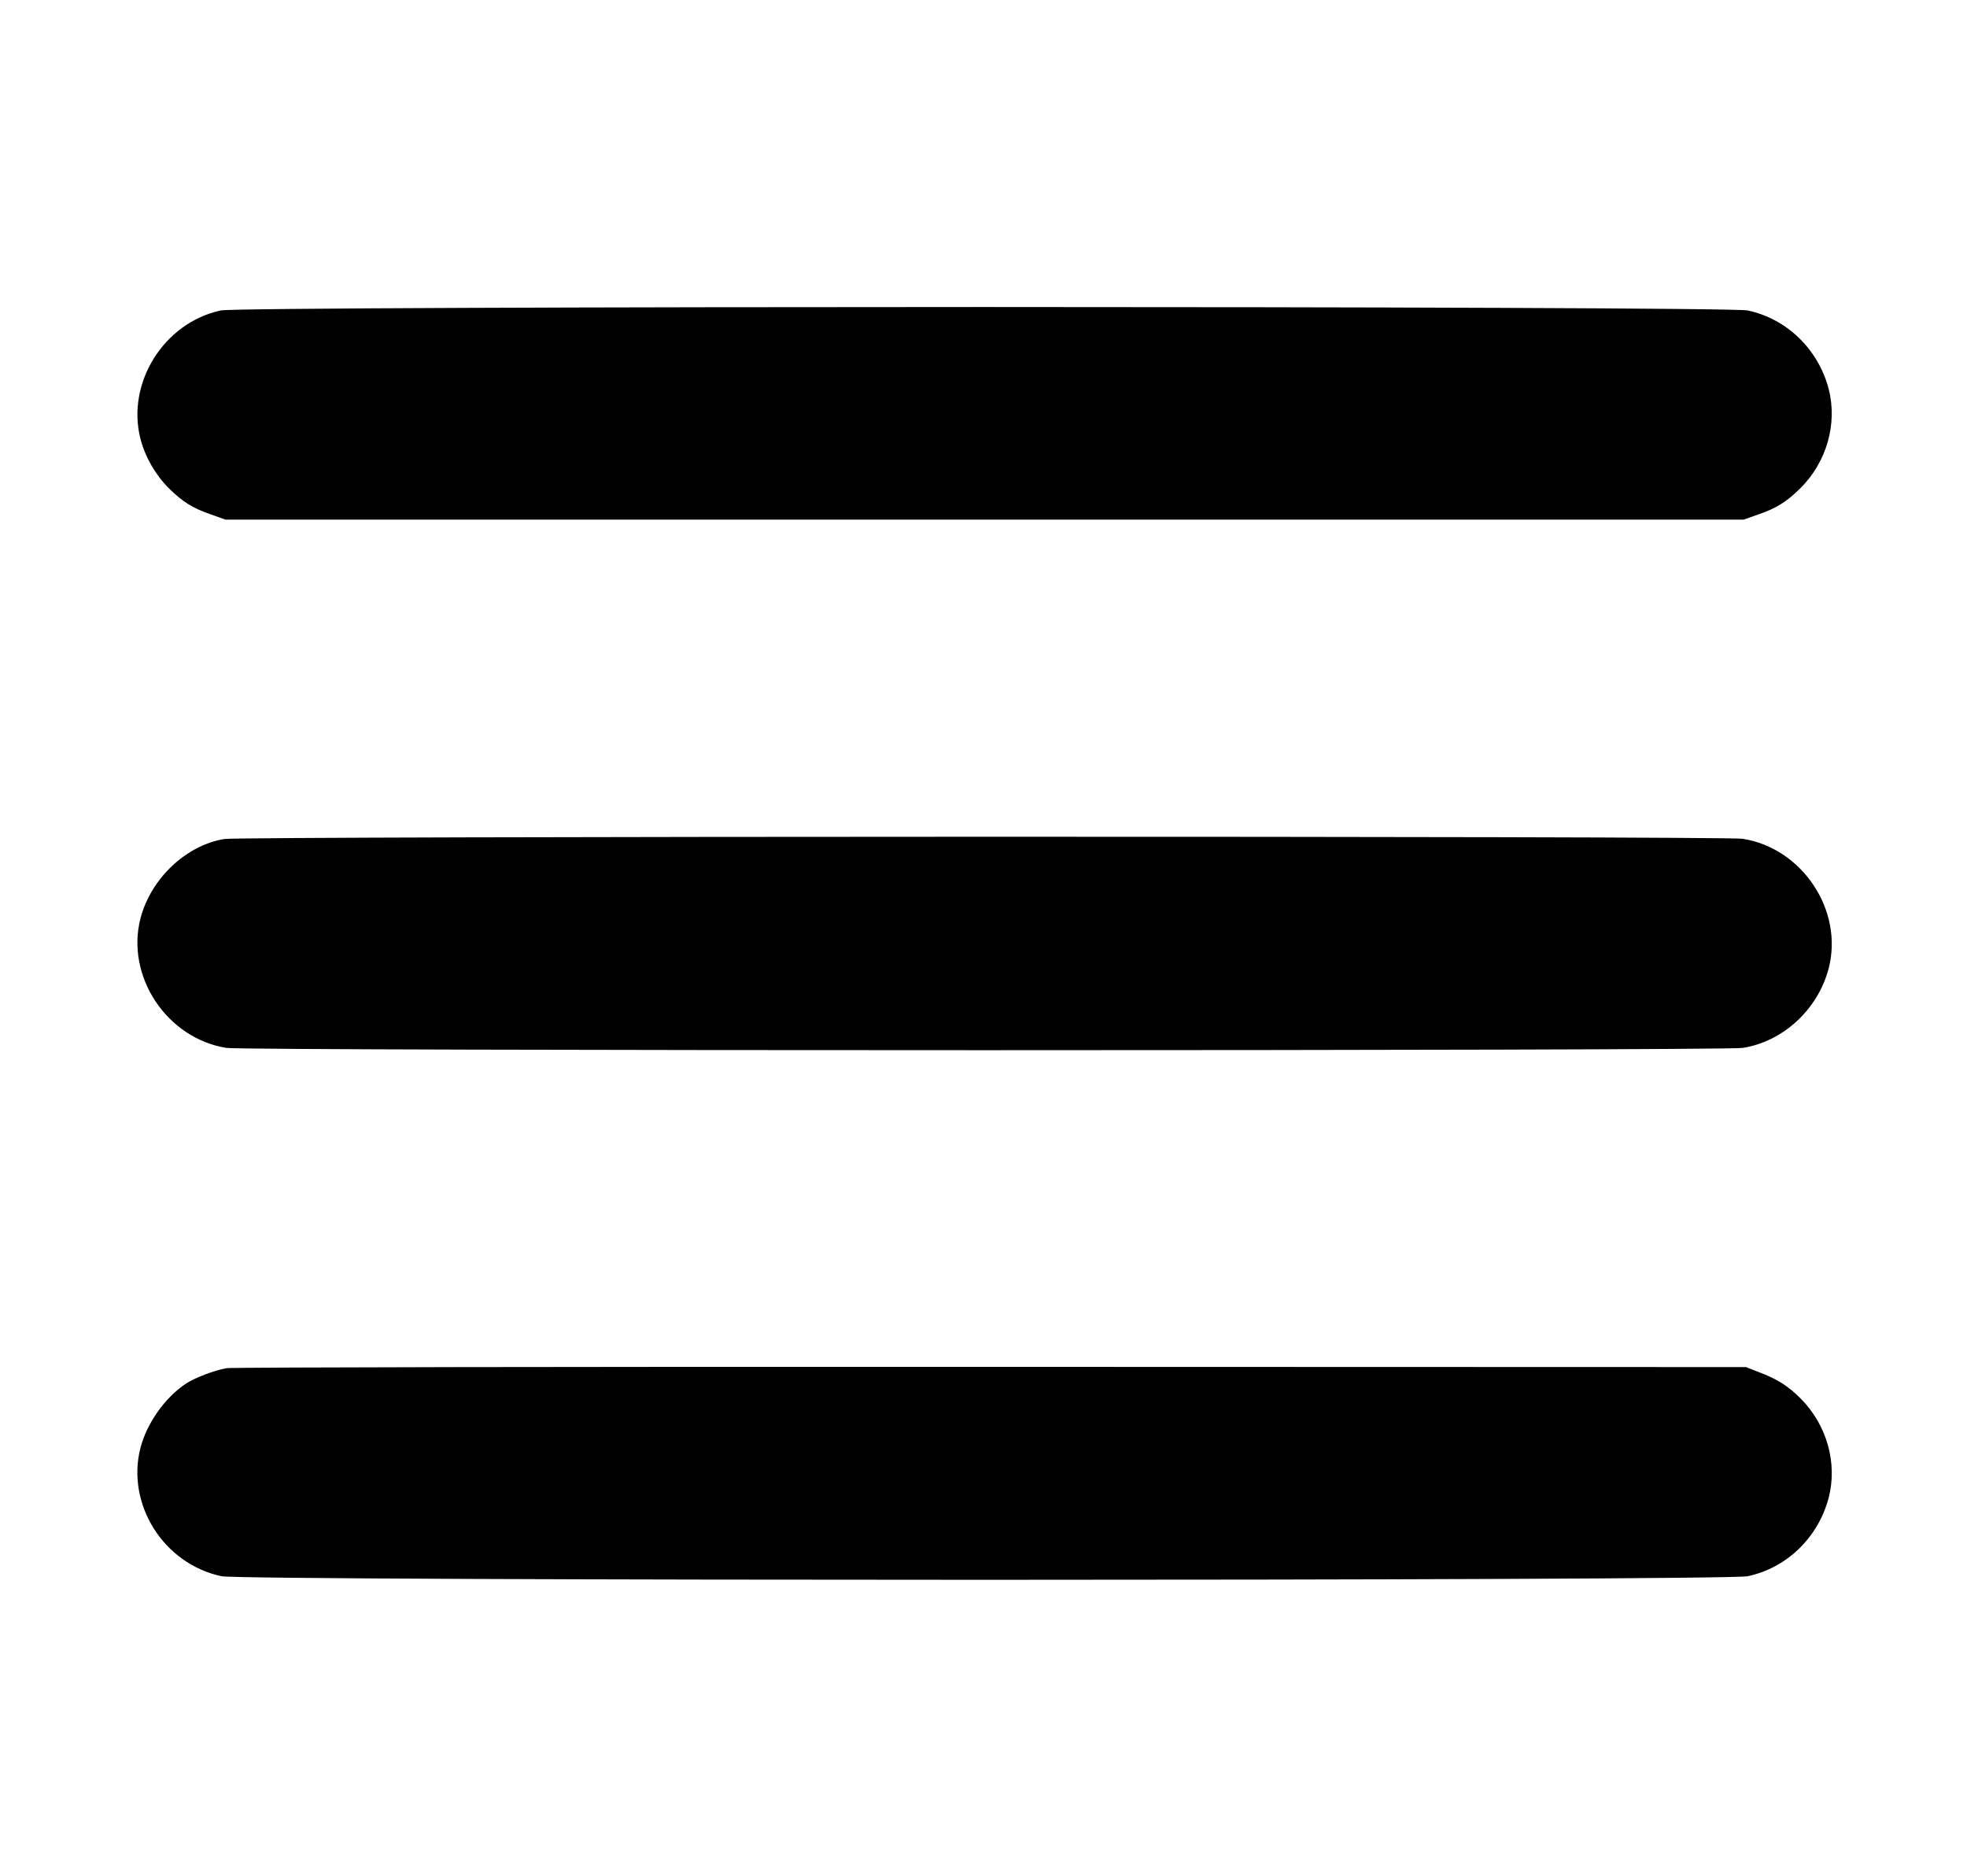
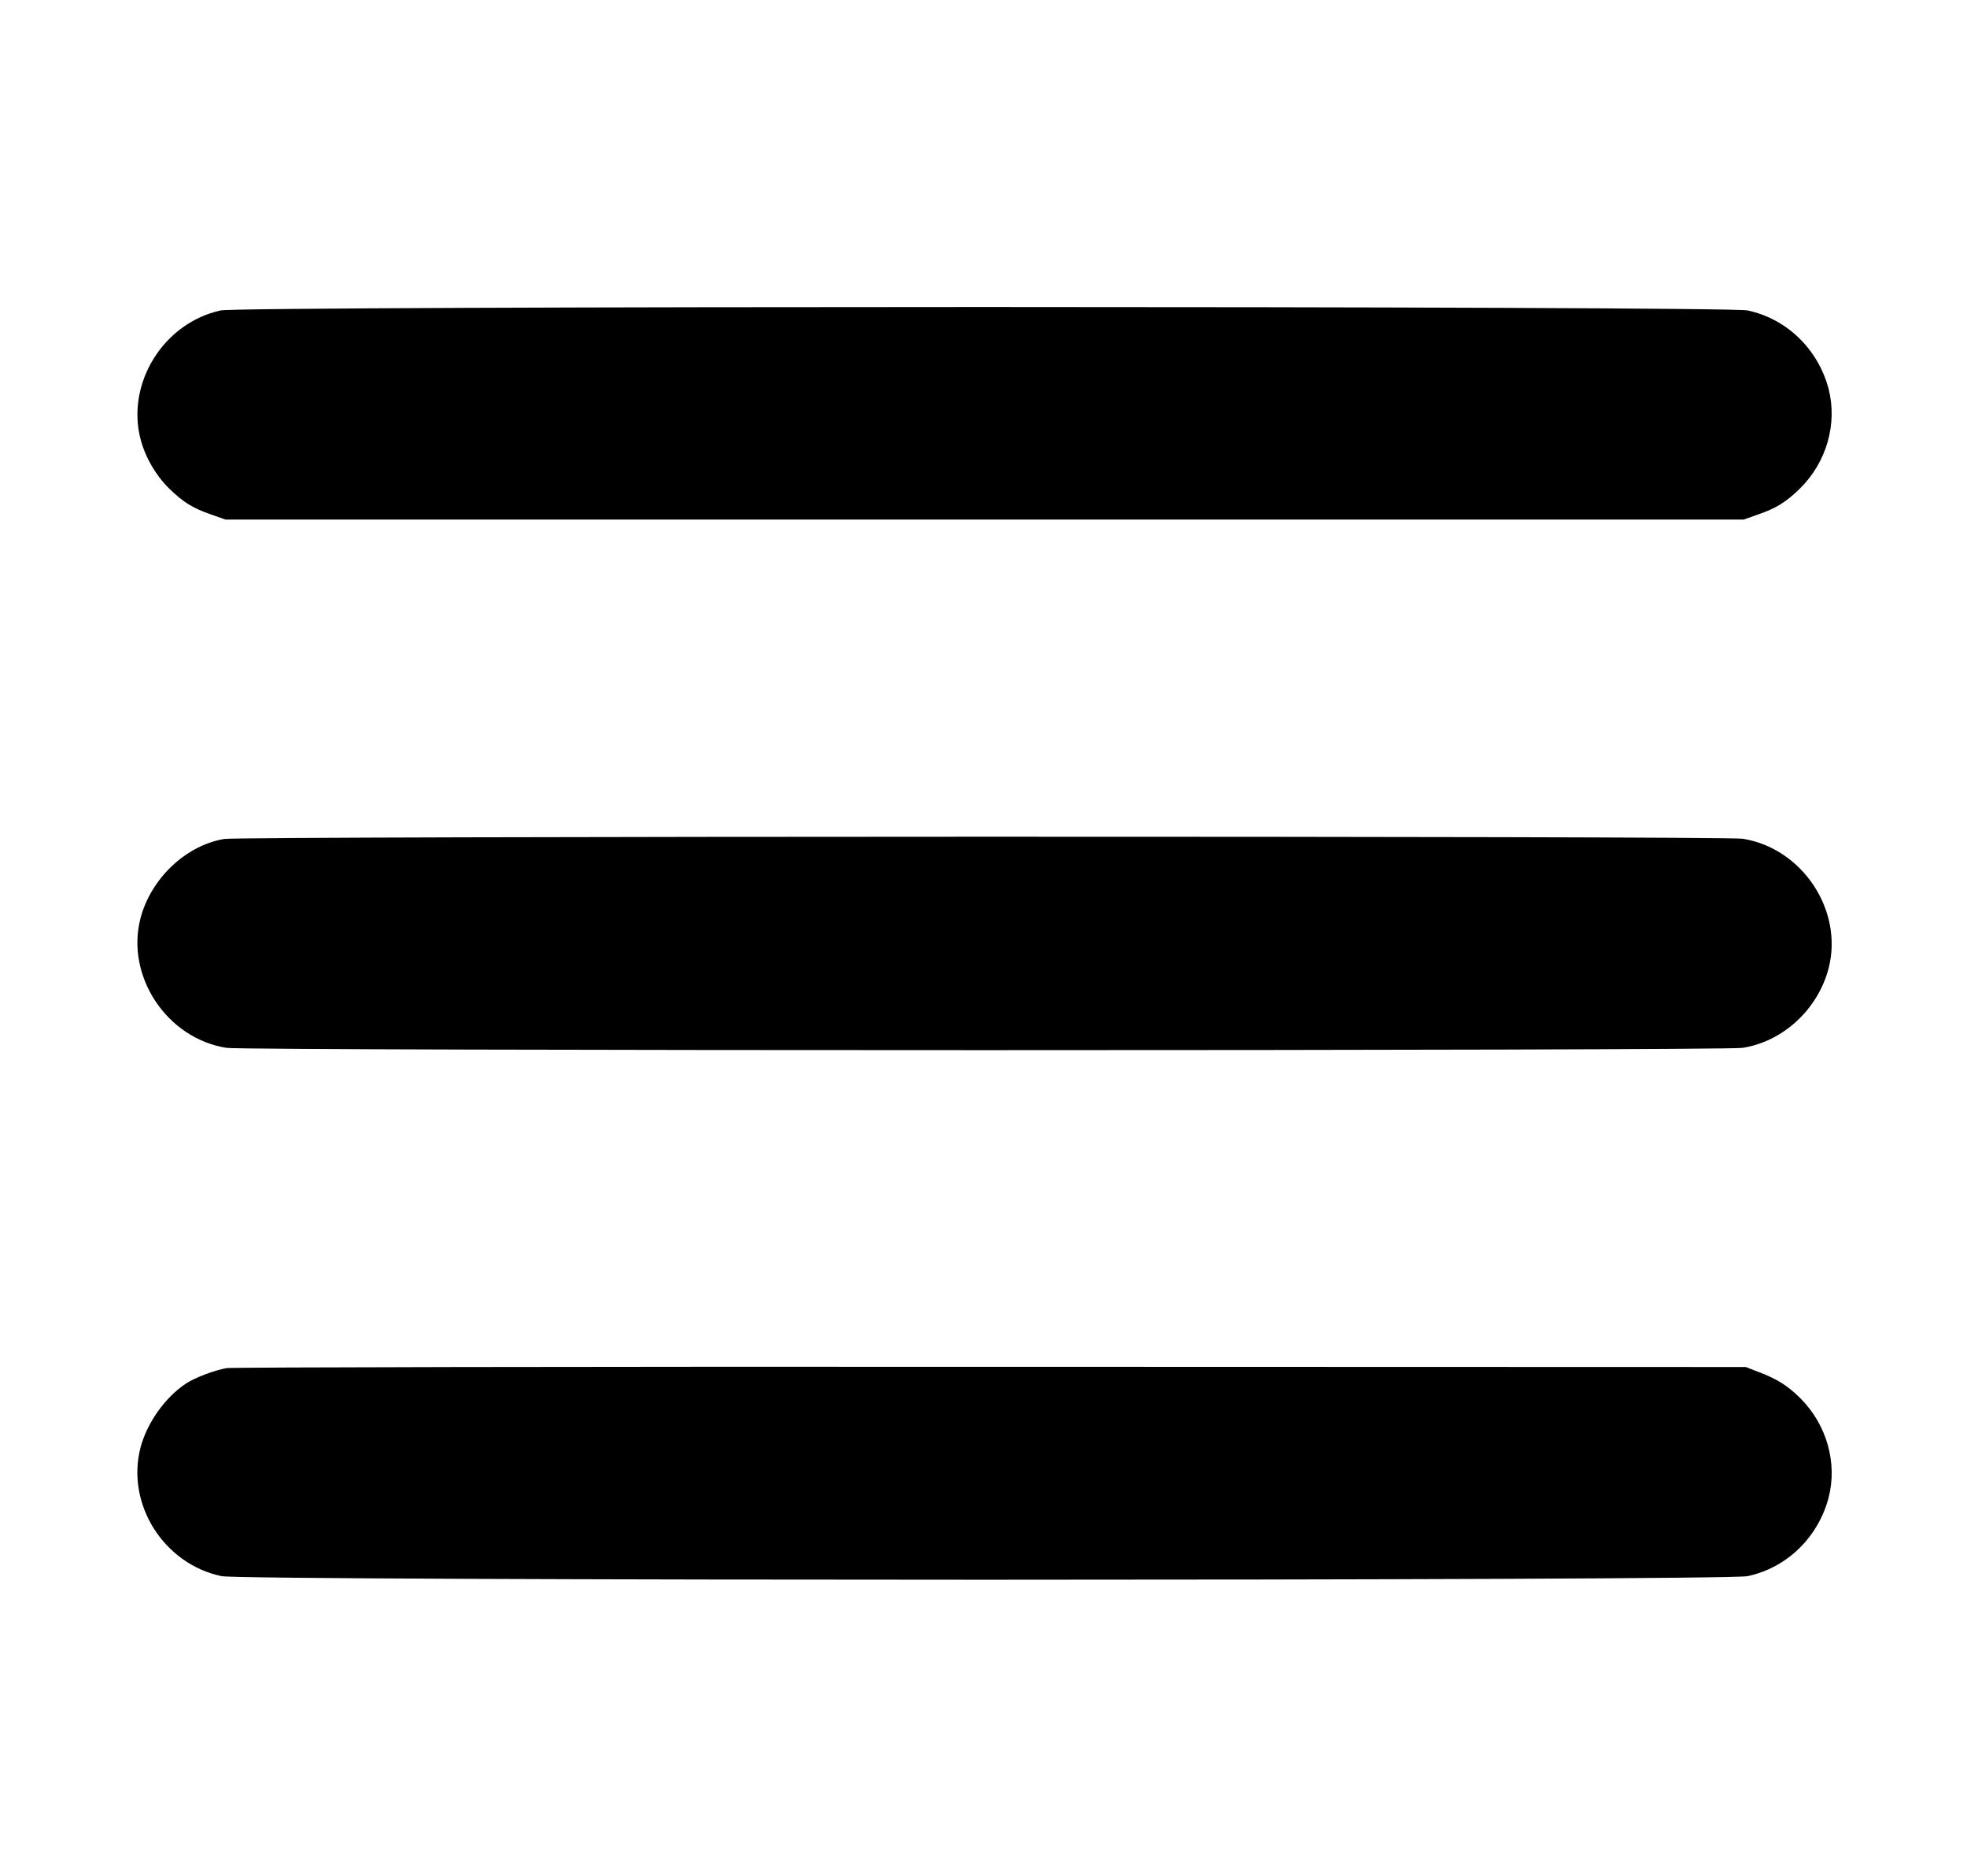
- <svg xmlns="http://www.w3.org/2000/svg" width="1204" height="1148" version="1.0" viewBox="0 0 903 861">
-   <path d="M101.3 142.5c-26.2 5.7-43.4 33.4-36.8 59 2.2 8.4 6.9 16.5 13 22.6 6.4 6.3 11 9.2 19.5 12.1l6.5 2.3h697l6.5-2.3c8.5-2.9 13.1-5.8 19.5-12.1 12.1-12 17.1-29.6 13-45.6-4.8-18.2-19.2-32.2-37.2-36-9.9-2.1-691.4-2.1-701 0zM103 385.1c-17.6 2.9-33.7 18.1-38.5 36.4-6.9 26.6 12.1 55.2 39.5 59.5 9 1.4 687 1.4 696 0 18.6-2.9 34.6-17.7 39.5-36.5 6.9-26.6-12.1-55.2-39.5-59.5-8.2-1.3-689-1.2-697 .1zM104 628c-5.6 1-14.5 4.4-18.5 7-9.7 6.4-18 18.1-21 29.5-6.7 25.9 10.6 53.4 37.2 59 10.2 2.2 690.4 2.2 700.6 0 18-3.8 32.4-17.8 37.2-36 4.1-15.9-.8-33.4-12.8-45.5-5.9-5.9-10.8-9-19.3-12.2l-5.9-2.3-346.5-.1c-190.6-.1-348.5.2-351 .6z" />
+ <svg xmlns="http://www.w3.org/2000/svg" width="1074" height="1024">
+   <path d="M120.478 169.477c-31.16 6.779-51.616 39.723-43.767 70.17 2.616 9.99 8.206 19.624 15.461 26.879 7.612 7.493 13.082 10.942 23.192 14.391l7.731 2.735h828.952l7.731-2.735c10.109-3.449 15.58-6.898 23.192-14.391 14.391-14.272 20.337-35.204 15.461-54.233-5.709-21.646-22.835-38.296-44.243-42.815-11.774-2.498-822.292-2.498-833.71 0zm2.021 288.528c-20.932 3.449-40.08 21.527-45.789 43.291-8.206 31.636 14.391 65.65 46.978 70.764 10.704 1.665 817.059 1.665 827.763 0 22.121-3.449 41.15-21.051 46.978-43.41 8.206-31.636-14.391-65.65-46.978-70.764-9.752-1.546-819.438-1.427-828.952.119zm1.19 288.885c-6.66 1.189-17.245 5.233-22.002 8.325-11.536 7.612-21.408 21.527-24.976 35.085-7.968 30.803 12.607 63.509 44.243 70.17 12.131 2.616 821.103 2.616 833.234 0 21.408-4.519 38.534-21.17 44.243-42.815 4.876-18.91-.951-39.723-15.223-54.114-7.017-7.017-12.845-10.704-22.954-14.51l-7.017-2.735-412.098-.119c-226.683-.119-414.476.238-417.449.714z" />
</svg>
